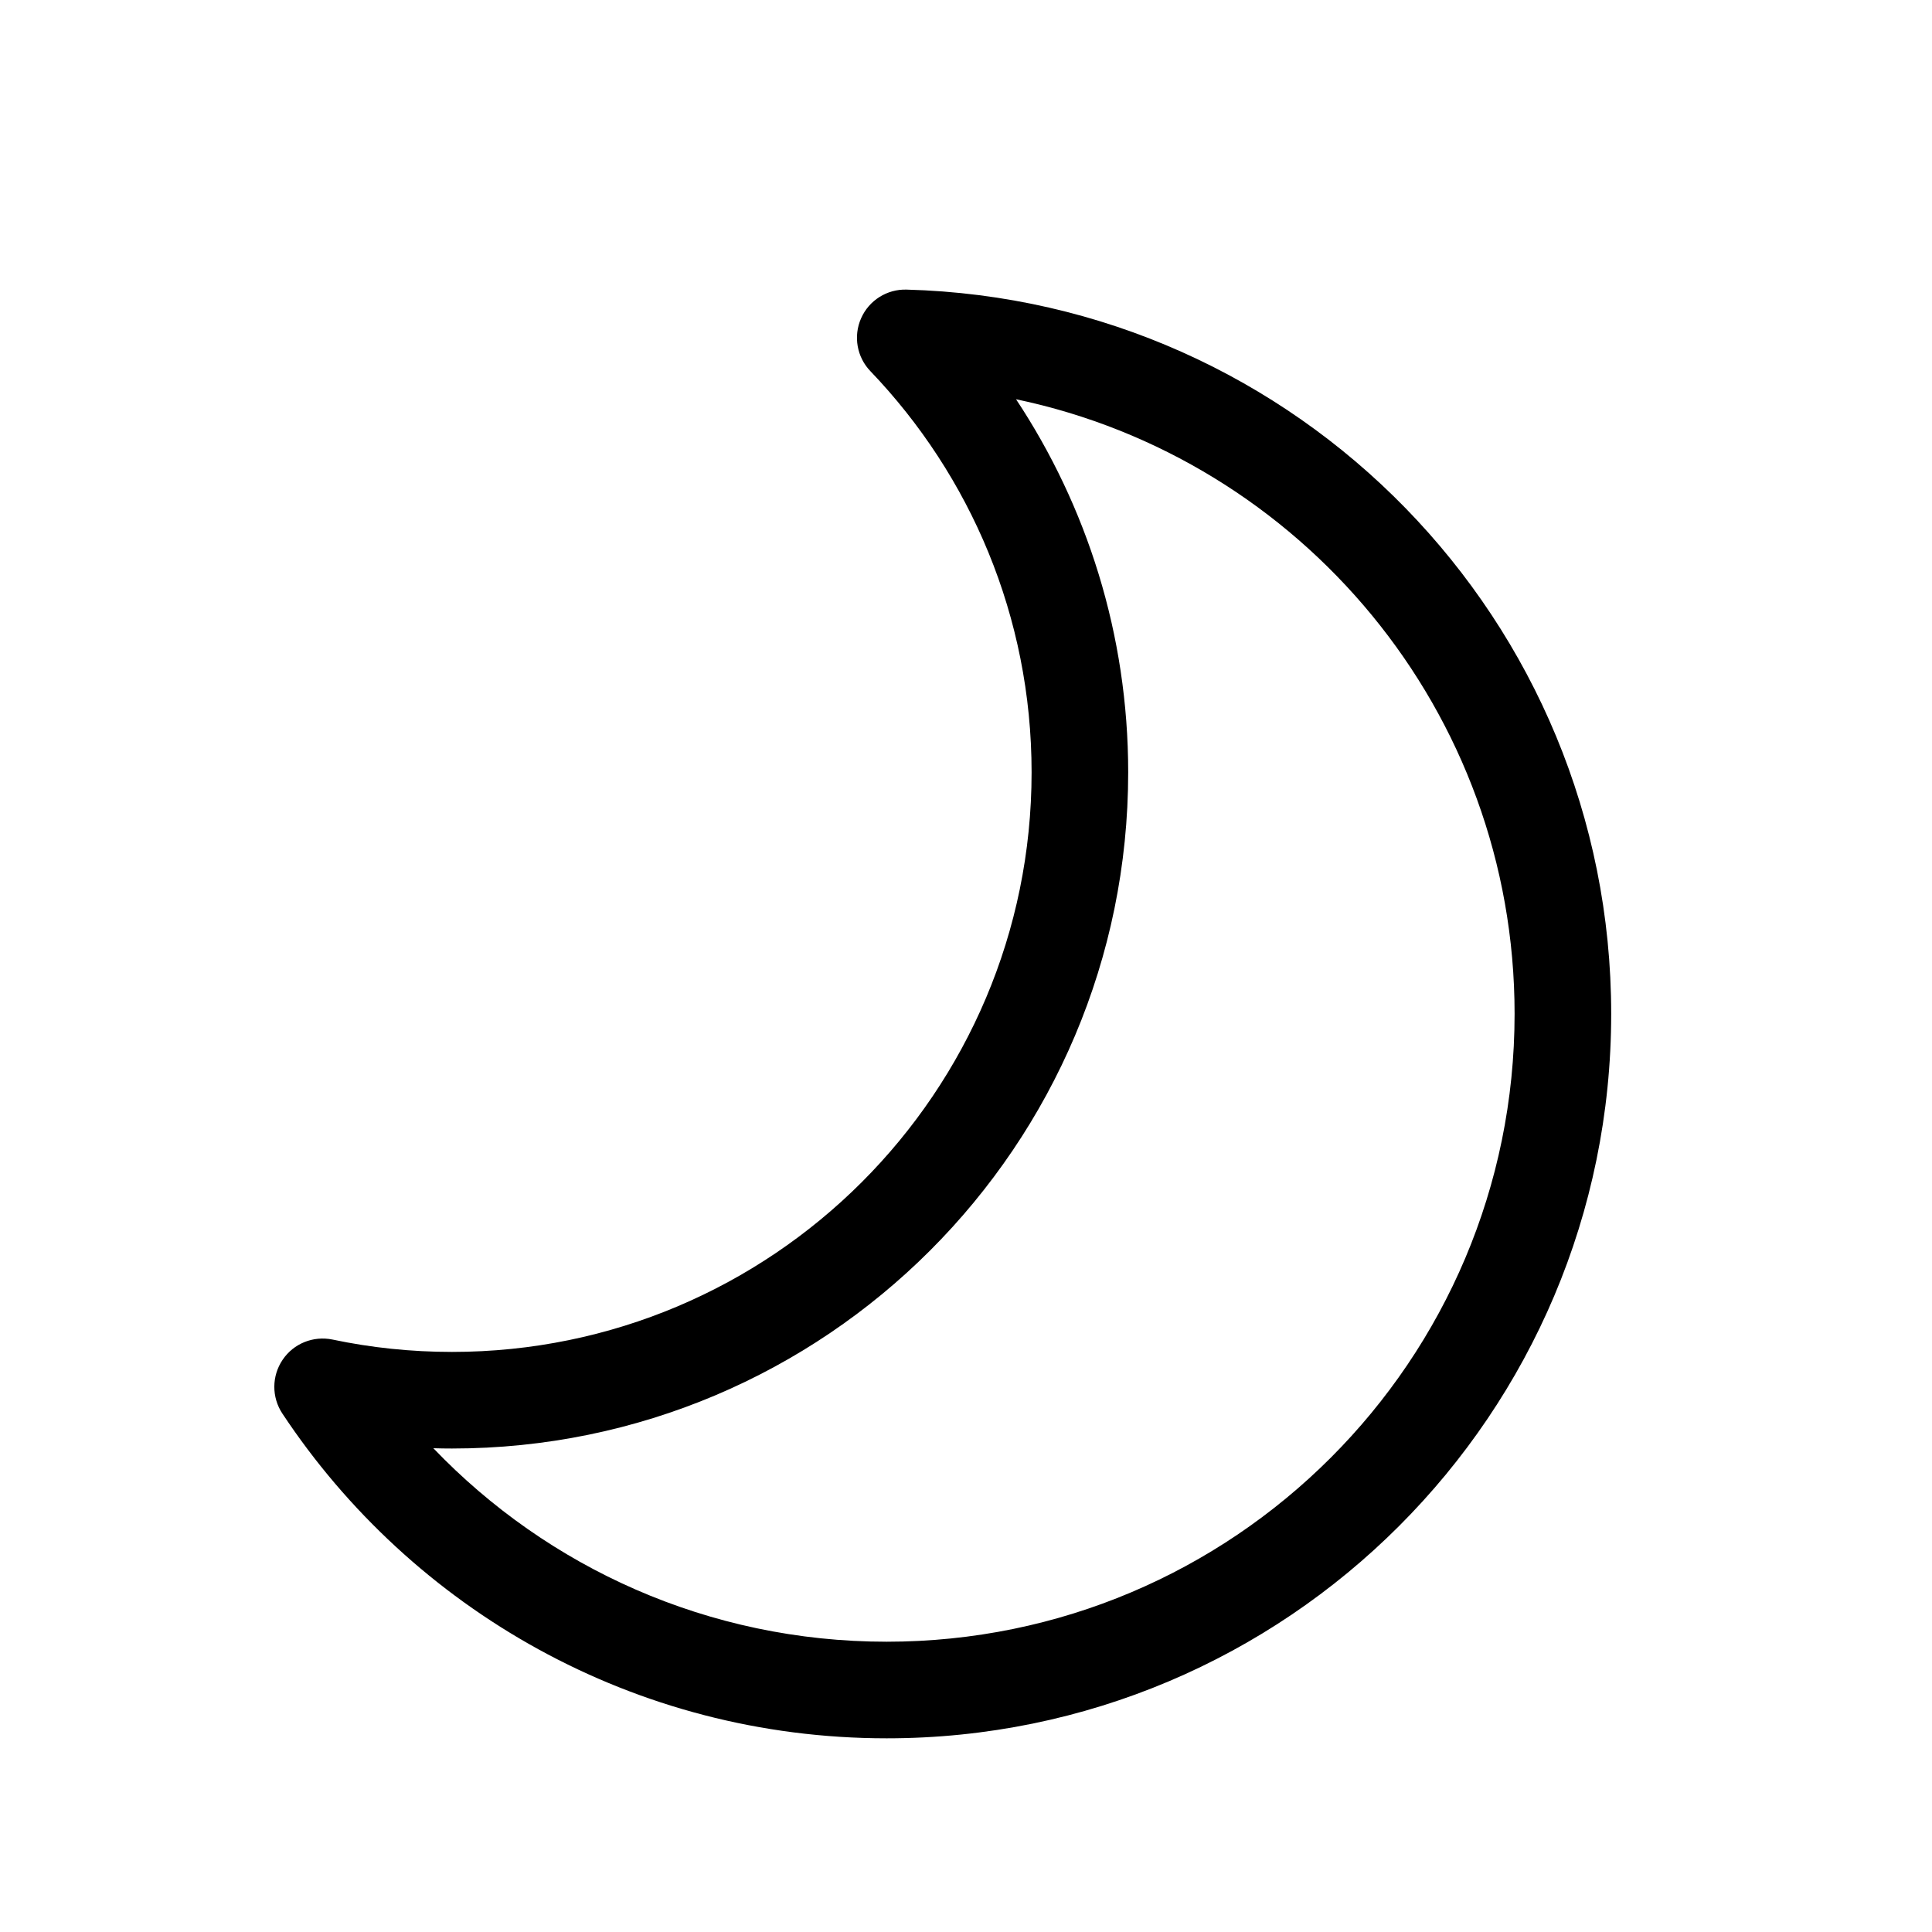
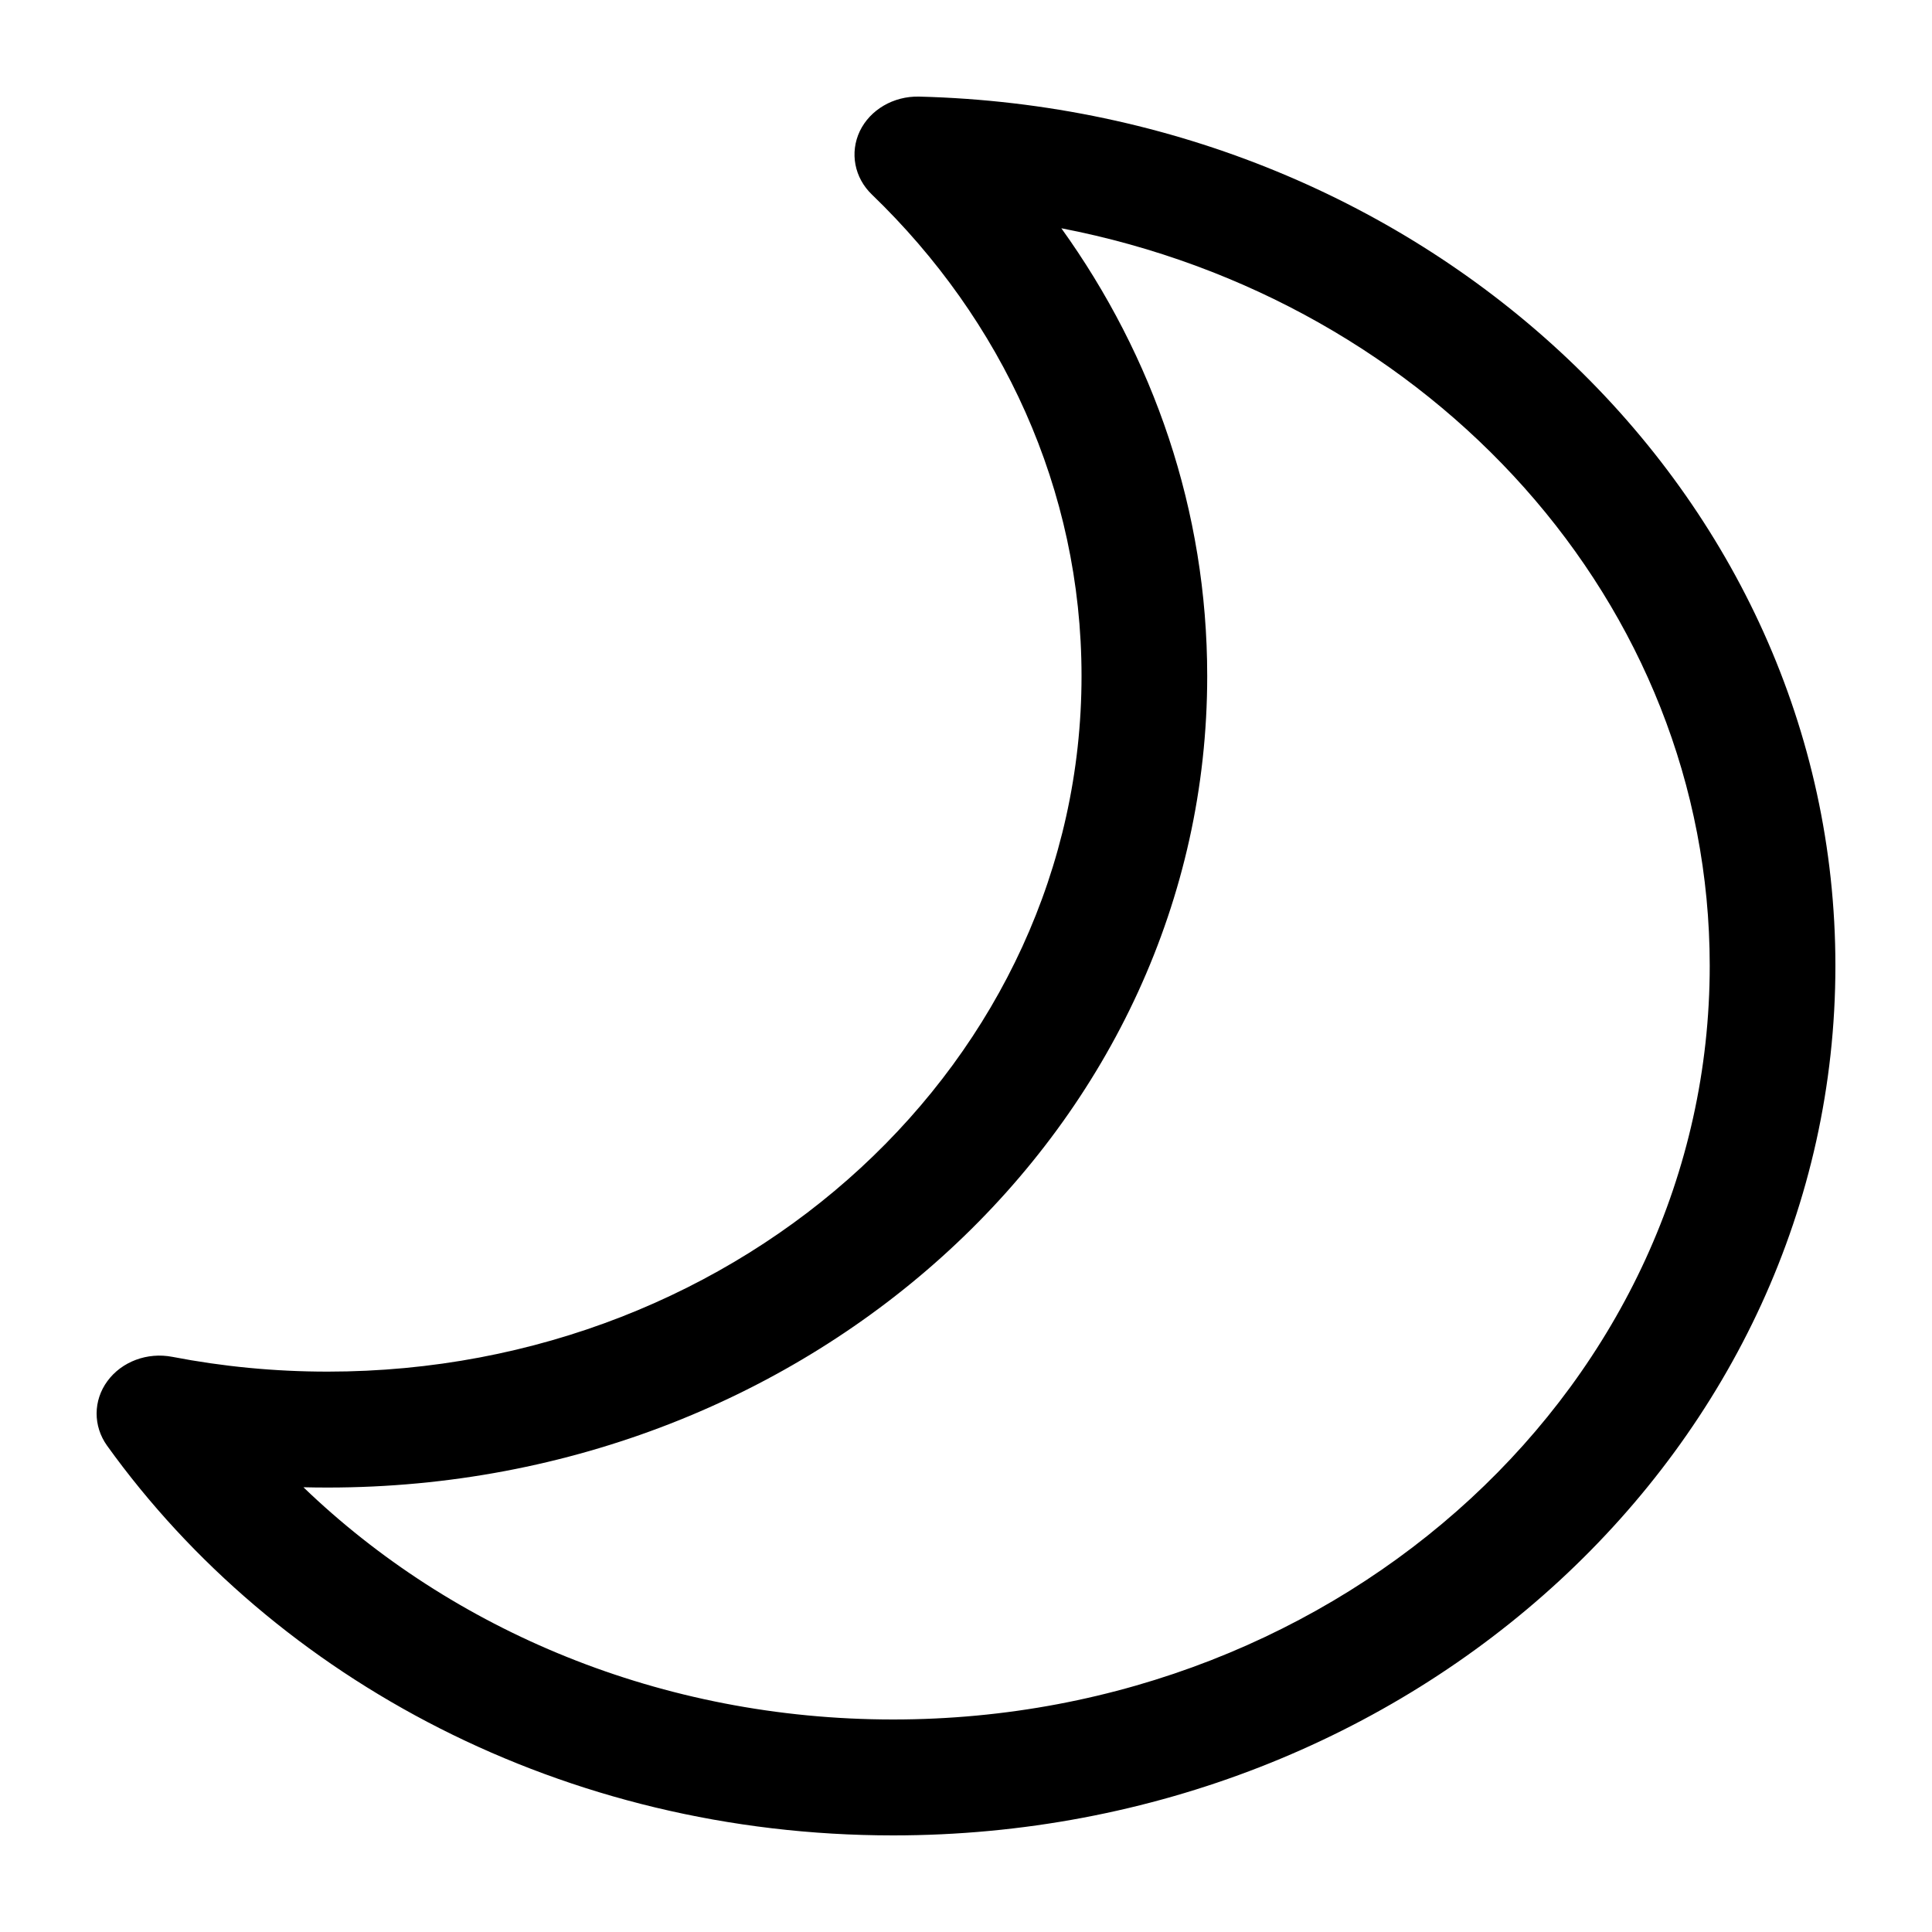
<svg xmlns="http://www.w3.org/2000/svg" width="20" height="20" viewBox="0 0 20 20" fill="none">
-   <path fill-rule="evenodd" clip-rule="evenodd" d="M8.914 3.295C8.996 3.109 9.182 2.992 9.385 2.998C13.432 3.107 16.679 6.422 16.679 10.495C16.679 14.637 13.321 17.995 9.179 17.995C6.565 17.995 4.264 16.658 2.923 14.633C2.811 14.464 2.812 14.244 2.926 14.076C3.039 13.908 3.243 13.826 3.442 13.867C3.841 13.951 4.254 13.995 4.679 13.995C7.992 13.995 10.679 11.308 10.679 7.995C10.679 6.384 10.044 4.922 9.011 3.843C8.87 3.697 8.832 3.48 8.914 3.295ZM10.518 4.133C11.251 5.24 11.679 6.568 11.679 7.995C11.679 11.861 8.545 14.995 4.679 14.995C4.614 14.995 4.55 14.994 4.486 14.992C5.669 16.227 7.334 16.995 9.179 16.995C12.768 16.995 15.679 14.085 15.679 10.495C15.679 7.364 13.465 4.75 10.518 4.133Z" fill="black" />
+   <path fill-rule="evenodd" clip-rule="evenodd" d="M8.901 1.357C9.008 1.135 9.25 0.994 9.514 1C14.777 1.132 19 5.11 19 9.998C19 14.97 14.633 19 9.245 19C5.846 19 2.854 17.395 1.108 14.965C0.963 14.762 0.964 14.498 1.112 14.297C1.26 14.095 1.525 13.996 1.784 14.046C2.302 14.146 2.84 14.199 3.392 14.199C7.702 14.199 11.196 10.975 11.196 6.998C11.196 5.064 10.371 3.31 9.027 2.015C8.844 1.84 8.795 1.58 8.901 1.357ZM10.987 2.363C11.941 3.691 12.497 5.285 12.497 6.998C12.497 11.638 8.421 15.399 3.392 15.399C3.308 15.399 3.225 15.398 3.141 15.396C4.681 16.878 6.846 17.8 9.245 17.8C13.914 17.8 17.699 14.307 17.699 9.998C17.699 6.241 14.82 3.104 10.987 2.363Z" fill="black" />
</svg>
